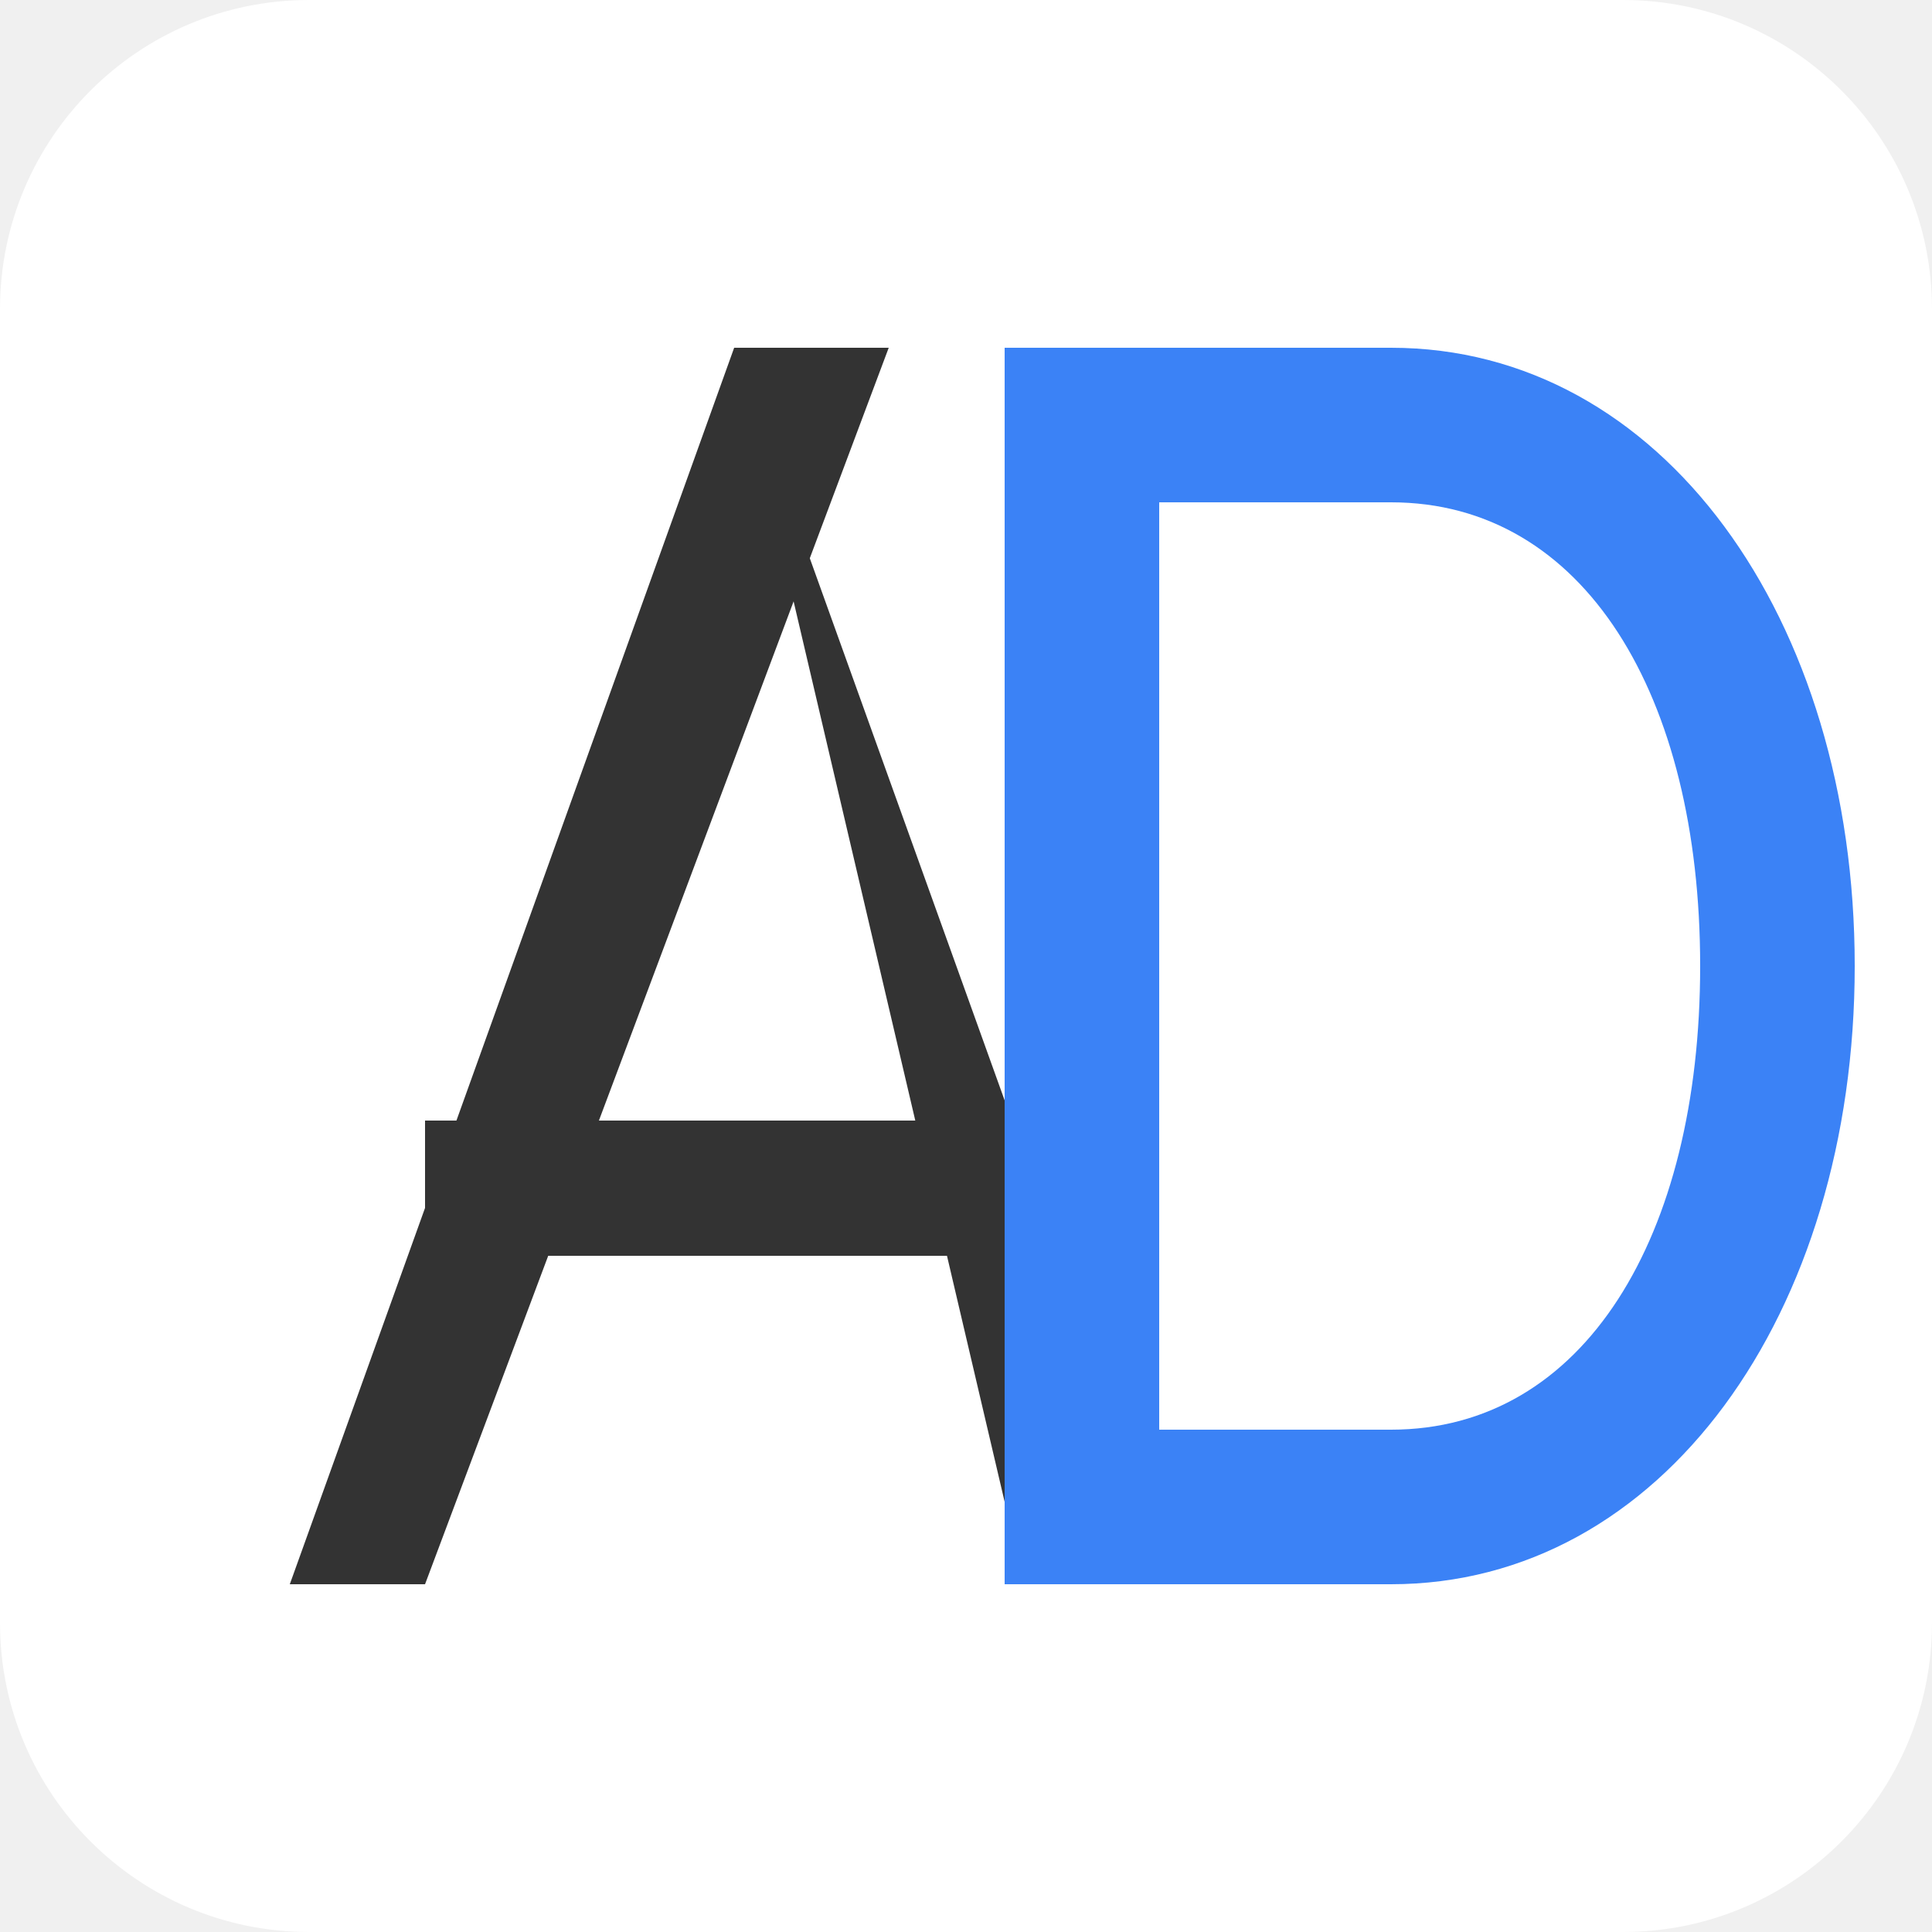
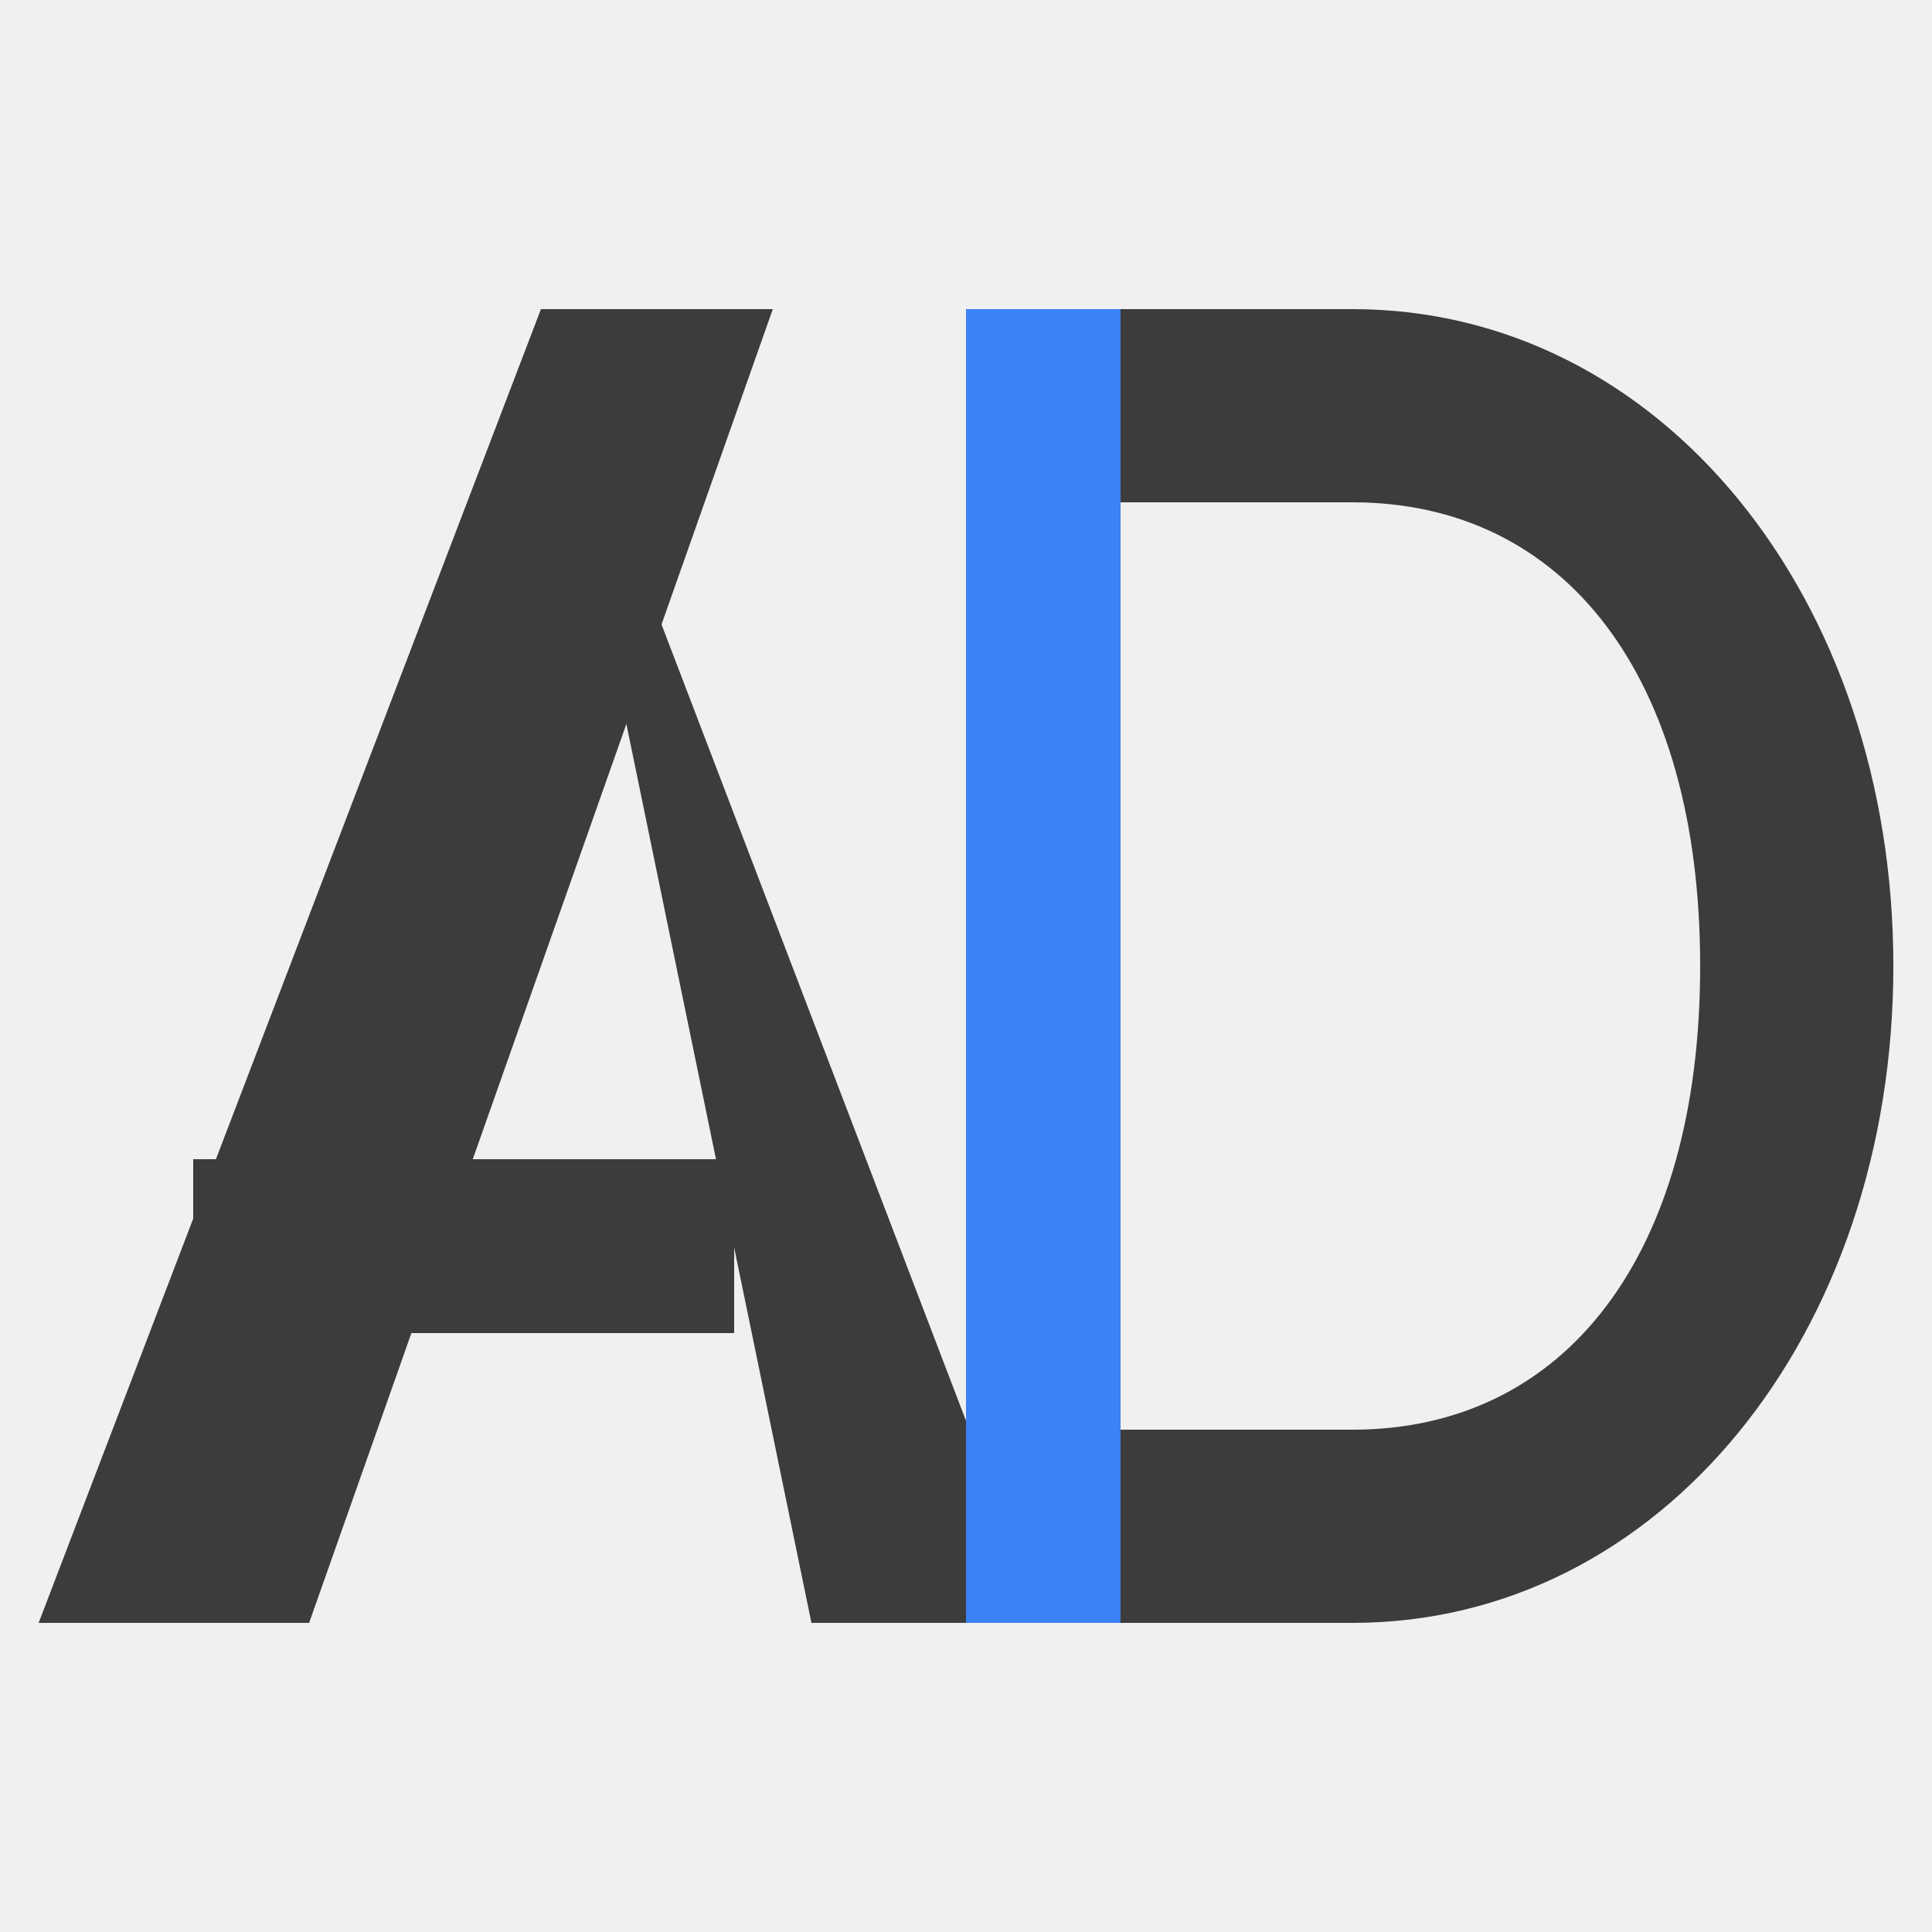
<svg xmlns="http://www.w3.org/2000/svg" viewBox="0 0 100 100">
-   <rect width="100" height="100" rx="16" fill="#ffffff" />
-   <path d="M15 82L38 18h8L22 82H15z" fill="#333333" />
-   <path d="M38 18L61 82h-8L38 18z" fill="#333333" />
-   <path d="M22 58h32v7H22z" fill="#333333" />
-   <path d="M52 18h20c14 0 24 14 24 32s-10 32-24 32H52V18z" fill="#3B82F6" />
-   <path d="M60 26v48h12c10 0 16-10 16-24s-6-24-16-24H60z" fill="#ffffff" />
+   <path d="M2 84L28 16h12L16 84H2z" fill="#3C3C3C" />
+   <path d="M28 16L54 84H42L28 16z" fill="#3C3C3C" />
+   <path d="M10 60h28v9H10z" fill="#3C3C3C" />
+   <path d="M50 16h8v68h-8z" fill="#3B82F6" />
+   <path d="M58 16h12c16 0 28 15 28 34s-12 34-28 34H58V74h12c11 0 18-9 18-24s-7-24-18-24H58V16z" fill="#3C3C3C" />
</svg>
